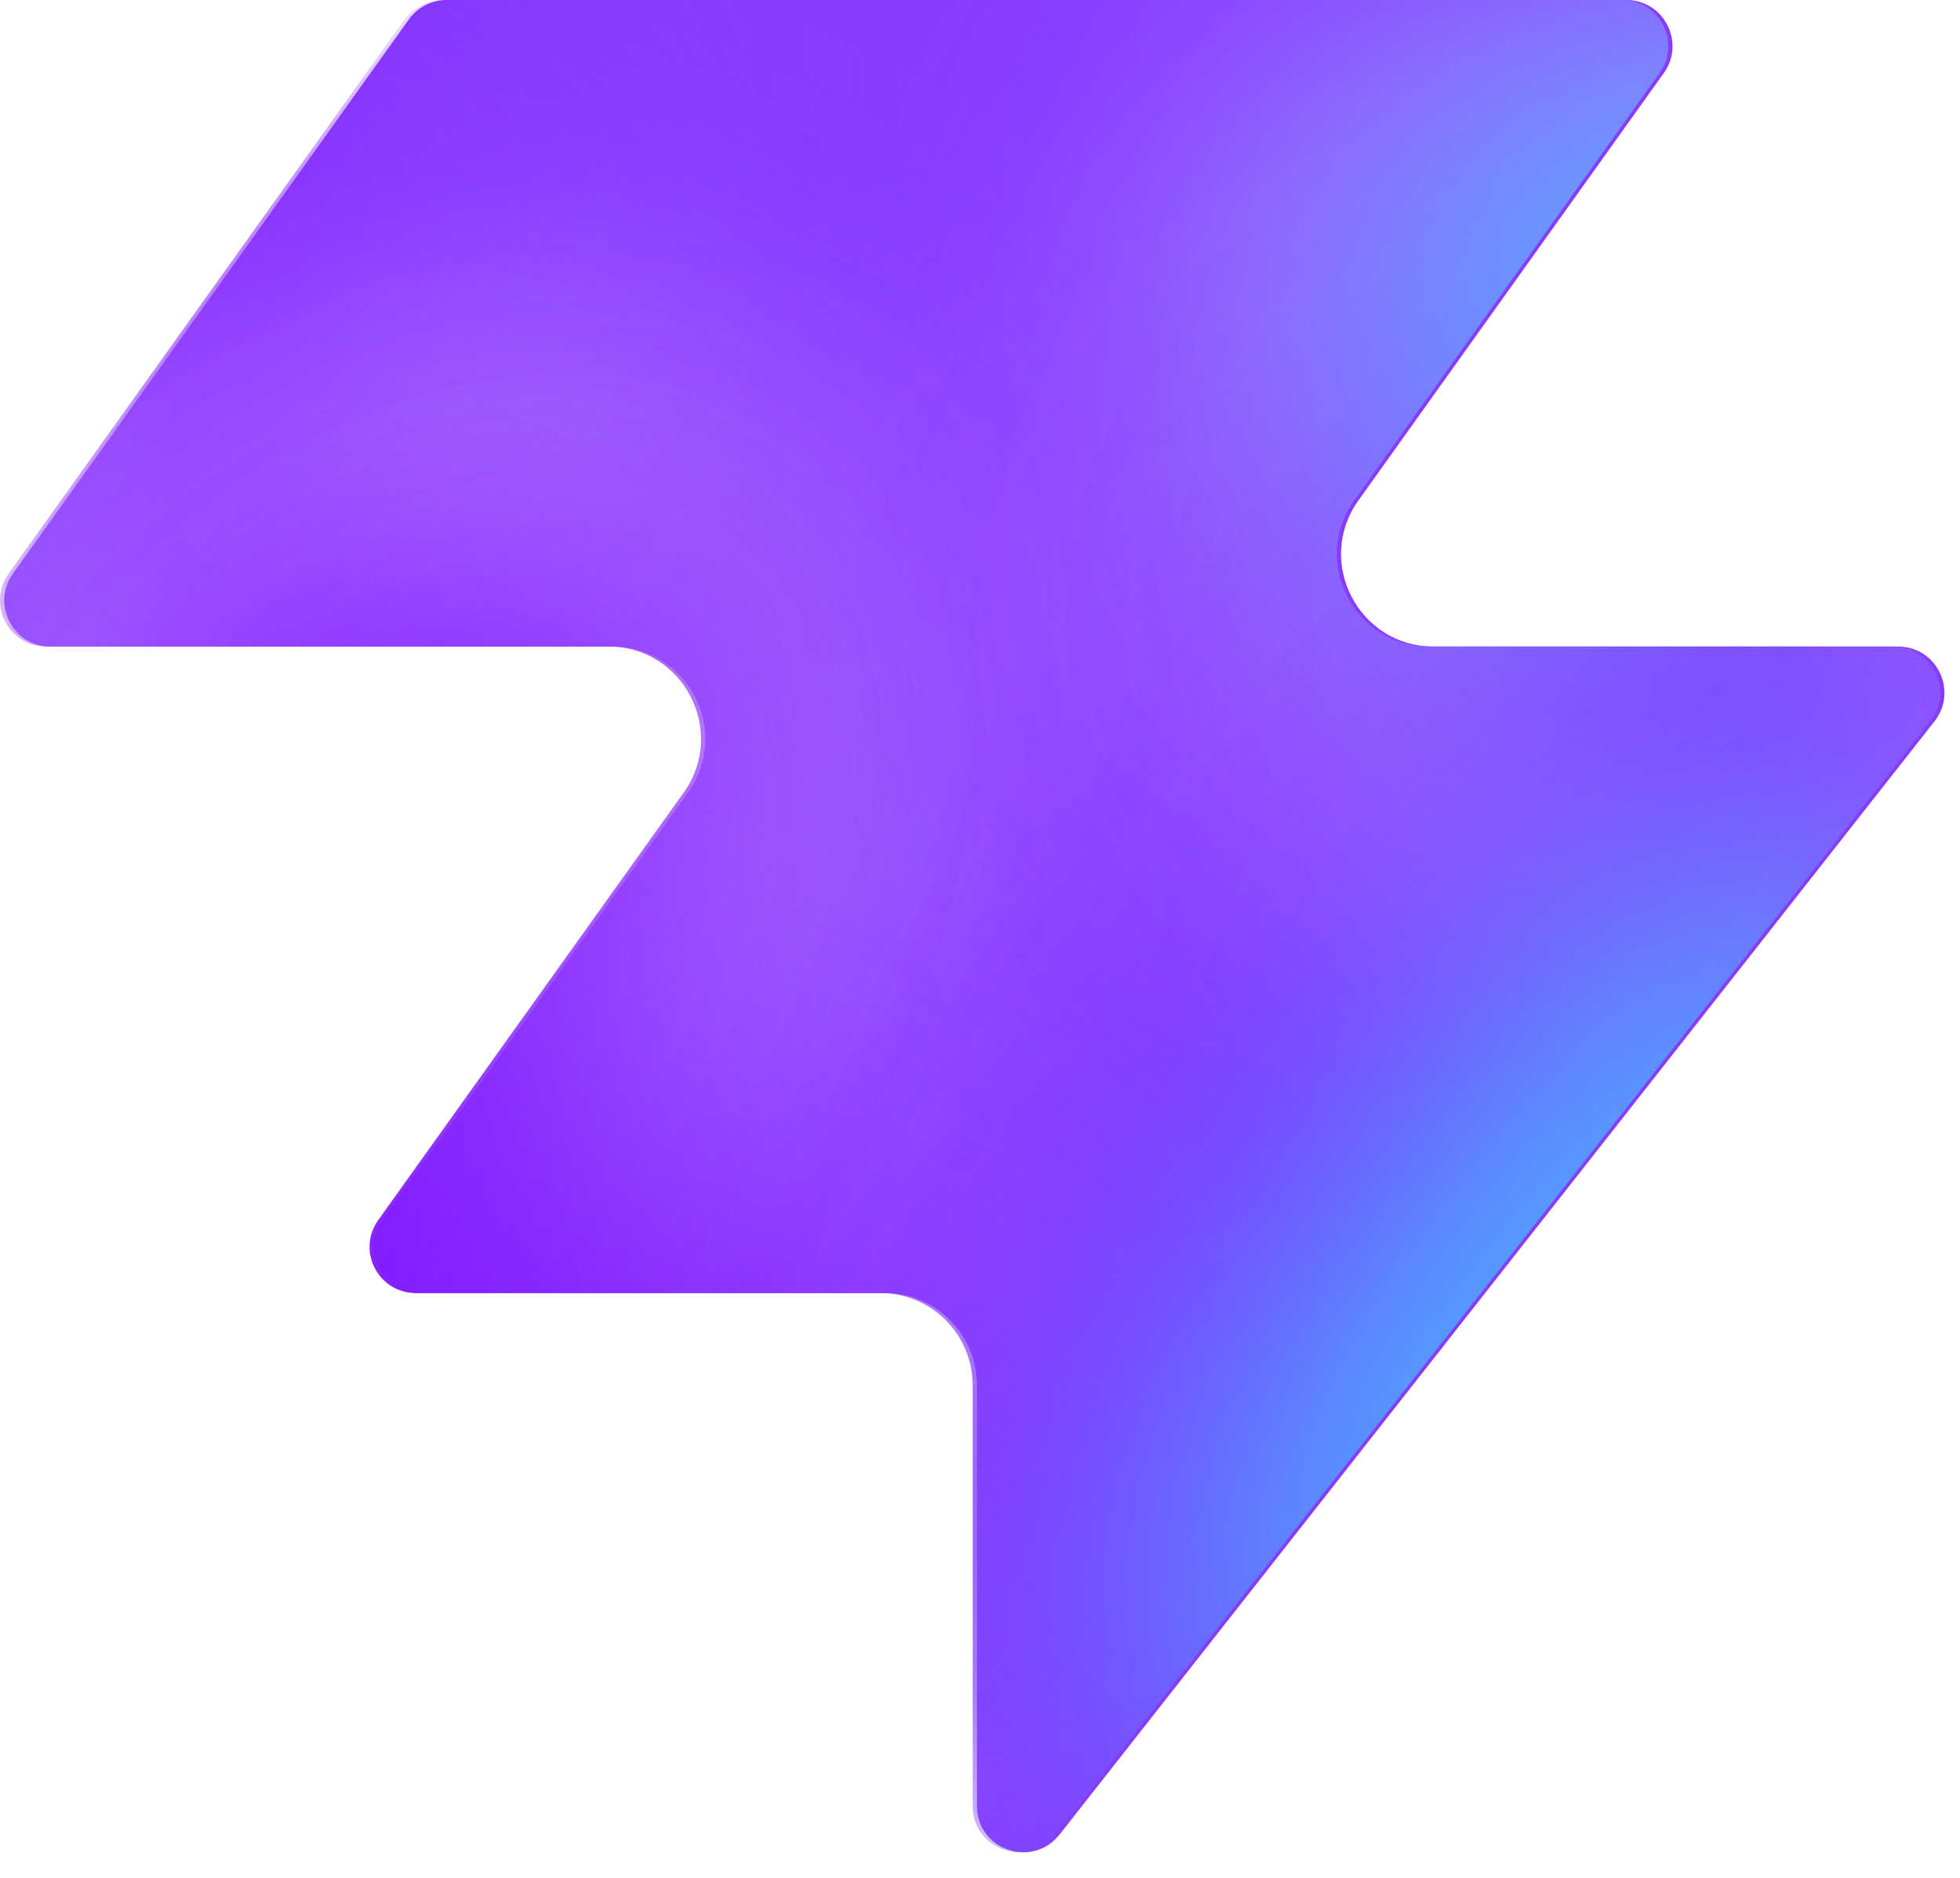
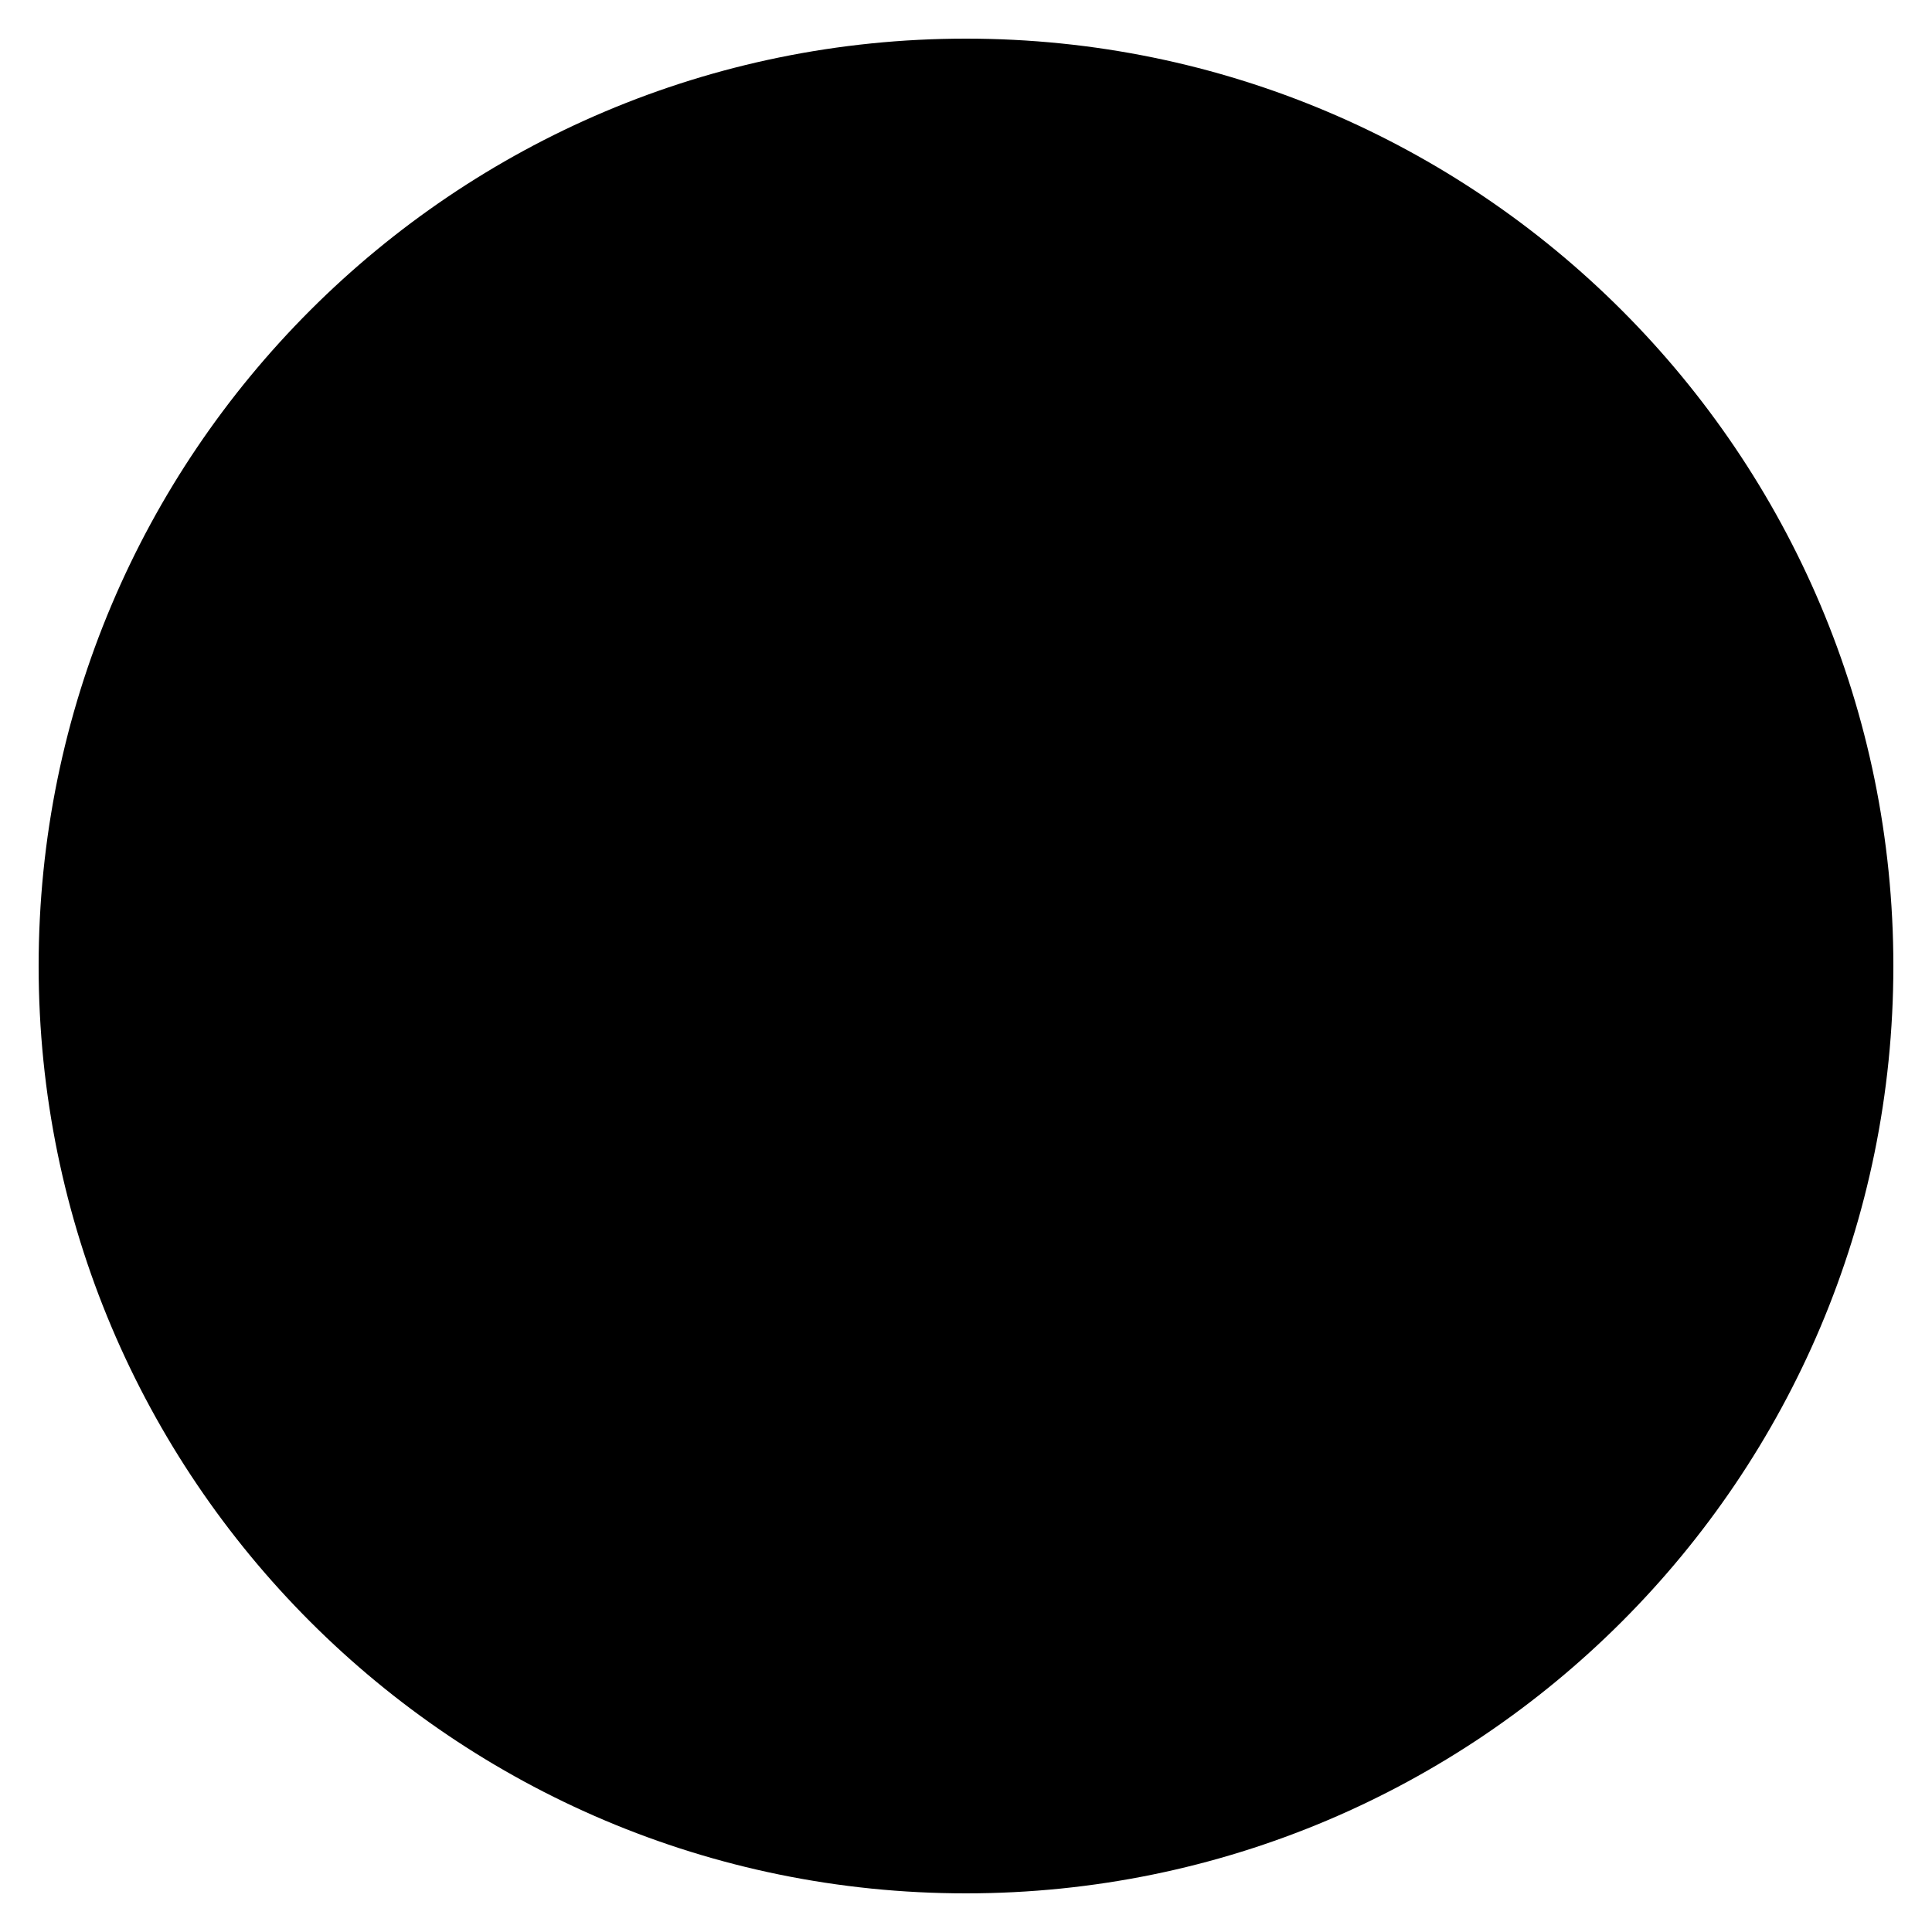
- <svg xmlns="http://www.w3.org/2000/svg" width="48" height="46" fill="none" viewBox="0 0 48 46">
-   <path fill="#863bff" d="M25.946 44.938c-.664.845-2.021.375-2.021-.698V33.937a2.26 2.26 0 0 0-2.262-2.262H10.287c-.92 0-1.456-1.04-.92-1.788l7.48-10.471c1.07-1.497 0-3.578-1.842-3.578H1.237c-.92 0-1.456-1.04-.92-1.788L10.013.474c.214-.297.556-.474.92-.474h28.894c.92 0 1.456 1.04.92 1.788l-7.48 10.471c-1.07 1.498 0 3.579 1.842 3.579h11.377c.943 0 1.473 1.088.89 1.83L25.947 44.94z" style="fill:#863bff;fill:color(display-p3 .525 .23 1);fill-opacity:1" />
-   <mask id="a" width="48" height="46" x="0" y="0" maskUnits="userSpaceOnUse" style="mask-type:alpha">
-     <path fill="#000" d="M25.842 44.938c-.664.844-2.021.375-2.021-.698V33.937a2.26 2.26 0 0 0-2.262-2.262H10.183c-.92 0-1.456-1.04-.92-1.788l7.48-10.471c1.07-1.498 0-3.579-1.842-3.579H1.133c-.92 0-1.456-1.04-.92-1.787L9.91.473c.214-.297.556-.474.92-.474h28.894c.92 0 1.456 1.04.92 1.788l-7.48 10.471c-1.07 1.498 0 3.578 1.842 3.578h11.377c.943 0 1.473 1.088.89 1.832L25.843 44.94z" style="fill:#000;fill-opacity:1" />
-   </mask>
-   <g mask="url(#a)">
-     <g filter="url(#b)">
-       <ellipse cx="5.508" cy="14.704" fill="#ede6ff" rx="5.508" ry="14.704" style="fill:#ede6ff;fill:color(display-p3 .927 .903 1);fill-opacity:1" transform="matrix(.00324 1 1 -.00324 -4.47 31.516)" />
-     </g>
-     <g filter="url(#c)">
-       <ellipse cx="10.399" cy="29.851" fill="#ede6ff" rx="10.399" ry="29.851" style="fill:#ede6ff;fill:color(display-p3 .927 .903 1);fill-opacity:1" transform="matrix(.00324 1 1 -.00324 -39.328 7.883)" />
-     </g>
-     <g filter="url(#d)">
-       <ellipse cx="5.508" cy="30.487" fill="#7e14ff" rx="5.508" ry="30.487" style="fill:#7e14ff;fill:color(display-p3 .492 .077 1);fill-opacity:1" transform="rotate(89.814 -25.913 -14.639)scale(1 -1)" />
-     </g>
-     <g filter="url(#e)">
-       <ellipse cx="5.508" cy="30.599" fill="#7e14ff" rx="5.508" ry="30.599" style="fill:#7e14ff;fill:color(display-p3 .492 .077 1);fill-opacity:1" transform="rotate(89.814 -32.644 -3.334)scale(1 -1)" />
-     </g>
-     <g filter="url(#f)">
-       <ellipse cx="5.508" cy="30.599" fill="#7e14ff" rx="5.508" ry="30.599" style="fill:#7e14ff;fill:color(display-p3 .492 .077 1);fill-opacity:1" transform="matrix(.00324 1 1 -.00324 -34.34 30.47)" />
-     </g>
-     <g filter="url(#g)">
-       <ellipse cx="14.072" cy="22.078" fill="#ede6ff" rx="14.072" ry="22.078" style="fill:#ede6ff;fill:color(display-p3 .927 .903 1);fill-opacity:1" transform="rotate(93.35 24.506 48.493)scale(-1 1)" />
-     </g>
-     <g filter="url(#h)">
-       <ellipse cx="3.47" cy="21.501" fill="#7e14ff" rx="3.47" ry="21.501" style="fill:#7e14ff;fill:color(display-p3 .492 .077 1);fill-opacity:1" transform="rotate(89.009 28.708 47.59)scale(-1 1)" />
-     </g>
-     <g filter="url(#i)">
-       <ellipse cx="3.47" cy="21.501" fill="#7e14ff" rx="3.47" ry="21.501" style="fill:#7e14ff;fill:color(display-p3 .492 .077 1);fill-opacity:1" transform="rotate(89.009 28.708 47.59)scale(-1 1)" />
-     </g>
-     <g filter="url(#j)">
-       <ellipse cx=".387" cy="8.972" fill="#7e14ff" rx="4.407" ry="29.108" style="fill:#7e14ff;fill:color(display-p3 .492 .077 1);fill-opacity:1" transform="rotate(39.51 .387 8.972)" />
-     </g>
-     <g filter="url(#k)">
-       <ellipse cx="47.523" cy="-6.092" fill="#7e14ff" rx="4.407" ry="29.108" style="fill:#7e14ff;fill:color(display-p3 .492 .077 1);fill-opacity:1" transform="rotate(37.892 47.523 -6.092)" />
-     </g>
-     <g filter="url(#l)">
-       <ellipse cx="41.412" cy="6.333" fill="#47bfff" rx="5.971" ry="9.665" style="fill:#47bfff;fill:color(display-p3 .28 .748 1);fill-opacity:1" transform="rotate(37.892 41.412 6.333)" />
-     </g>
-     <g filter="url(#m)">
-       <ellipse cx="-1.879" cy="38.332" fill="#7e14ff" rx="4.407" ry="29.108" style="fill:#7e14ff;fill:color(display-p3 .492 .077 1);fill-opacity:1" transform="rotate(37.892 -1.88 38.332)" />
-     </g>
-     <g filter="url(#n)">
-       <ellipse cx="-1.879" cy="38.332" fill="#7e14ff" rx="4.407" ry="29.108" style="fill:#7e14ff;fill:color(display-p3 .492 .077 1);fill-opacity:1" transform="rotate(37.892 -1.88 38.332)" />
-     </g>
-     <g filter="url(#o)">
-       <ellipse cx="35.651" cy="29.907" fill="#7e14ff" rx="4.407" ry="29.108" style="fill:#7e14ff;fill:color(display-p3 .492 .077 1);fill-opacity:1" transform="rotate(37.892 35.651 29.907)" />
-     </g>
-     <g filter="url(#p)">
-       <ellipse cx="38.418" cy="32.4" fill="#47bfff" rx="5.971" ry="15.297" style="fill:#47bfff;fill:color(display-p3 .28 .748 1);fill-opacity:1" transform="rotate(37.892 38.418 32.4)" />
-     </g>
-   </g>
-   <defs>
-     <filter id="b" width="60.045" height="41.654" x="-19.77" y="16.149" color-interpolation-filters="sRGB" filterUnits="userSpaceOnUse">
-       <feFlood flood-opacity="0" result="BackgroundImageFix" />
-       <feBlend in="SourceGraphic" in2="BackgroundImageFix" result="shape" />
-       <feGaussianBlur result="effect1_foregroundBlur_2002_17158" stdDeviation="7.659" />
-     </filter>
-     <filter id="c" width="90.34" height="51.437" x="-54.613" y="-7.533" color-interpolation-filters="sRGB" filterUnits="userSpaceOnUse">
-       <feFlood flood-opacity="0" result="BackgroundImageFix" />
-       <feBlend in="SourceGraphic" in2="BackgroundImageFix" result="shape" />
-       <feGaussianBlur result="effect1_foregroundBlur_2002_17158" stdDeviation="7.659" />
-     </filter>
-     <filter id="d" width="79.355" height="29.4" x="-49.64" y="2.03" color-interpolation-filters="sRGB" filterUnits="userSpaceOnUse">
-       <feFlood flood-opacity="0" result="BackgroundImageFix" />
-       <feBlend in="SourceGraphic" in2="BackgroundImageFix" result="shape" />
-       <feGaussianBlur result="effect1_foregroundBlur_2002_17158" stdDeviation="4.596" />
-     </filter>
-     <filter id="e" width="79.579" height="29.4" x="-45.045" y="20.029" color-interpolation-filters="sRGB" filterUnits="userSpaceOnUse">
-       <feFlood flood-opacity="0" result="BackgroundImageFix" />
-       <feBlend in="SourceGraphic" in2="BackgroundImageFix" result="shape" />
-       <feGaussianBlur result="effect1_foregroundBlur_2002_17158" stdDeviation="4.596" />
-     </filter>
-     <filter id="f" width="79.579" height="29.4" x="-43.513" y="21.178" color-interpolation-filters="sRGB" filterUnits="userSpaceOnUse">
-       <feFlood flood-opacity="0" result="BackgroundImageFix" />
-       <feBlend in="SourceGraphic" in2="BackgroundImageFix" result="shape" />
-       <feGaussianBlur result="effect1_foregroundBlur_2002_17158" stdDeviation="4.596" />
-     </filter>
-     <filter id="g" width="74.749" height="58.852" x="15.756" y="-17.901" color-interpolation-filters="sRGB" filterUnits="userSpaceOnUse">
-       <feFlood flood-opacity="0" result="BackgroundImageFix" />
-       <feBlend in="SourceGraphic" in2="BackgroundImageFix" result="shape" />
-       <feGaussianBlur result="effect1_foregroundBlur_2002_17158" stdDeviation="7.659" />
-     </filter>
-     <filter id="h" width="61.377" height="25.362" x="23.548" y="2.284" color-interpolation-filters="sRGB" filterUnits="userSpaceOnUse">
-       <feFlood flood-opacity="0" result="BackgroundImageFix" />
-       <feBlend in="SourceGraphic" in2="BackgroundImageFix" result="shape" />
-       <feGaussianBlur result="effect1_foregroundBlur_2002_17158" stdDeviation="4.596" />
-     </filter>
-     <filter id="i" width="61.377" height="25.362" x="23.548" y="2.284" color-interpolation-filters="sRGB" filterUnits="userSpaceOnUse">
-       <feFlood flood-opacity="0" result="BackgroundImageFix" />
-       <feBlend in="SourceGraphic" in2="BackgroundImageFix" result="shape" />
-       <feGaussianBlur result="effect1_foregroundBlur_2002_17158" stdDeviation="4.596" />
-     </filter>
-     <filter id="j" width="56.045" height="63.649" x="-27.636" y="-22.853" color-interpolation-filters="sRGB" filterUnits="userSpaceOnUse">
-       <feFlood flood-opacity="0" result="BackgroundImageFix" />
-       <feBlend in="SourceGraphic" in2="BackgroundImageFix" result="shape" />
-       <feGaussianBlur result="effect1_foregroundBlur_2002_17158" stdDeviation="4.596" />
-     </filter>
-     <filter id="k" width="54.814" height="64.646" x="20.116" y="-38.415" color-interpolation-filters="sRGB" filterUnits="userSpaceOnUse">
-       <feFlood flood-opacity="0" result="BackgroundImageFix" />
-       <feBlend in="SourceGraphic" in2="BackgroundImageFix" result="shape" />
-       <feGaussianBlur result="effect1_foregroundBlur_2002_17158" stdDeviation="4.596" />
-     </filter>
-     <filter id="l" width="33.541" height="35.313" x="24.641" y="-11.323" color-interpolation-filters="sRGB" filterUnits="userSpaceOnUse">
-       <feFlood flood-opacity="0" result="BackgroundImageFix" />
-       <feBlend in="SourceGraphic" in2="BackgroundImageFix" result="shape" />
-       <feGaussianBlur result="effect1_foregroundBlur_2002_17158" stdDeviation="4.596" />
-     </filter>
-     <filter id="m" width="54.814" height="64.646" x="-29.286" y="6.009" color-interpolation-filters="sRGB" filterUnits="userSpaceOnUse">
-       <feFlood flood-opacity="0" result="BackgroundImageFix" />
-       <feBlend in="SourceGraphic" in2="BackgroundImageFix" result="shape" />
-       <feGaussianBlur result="effect1_foregroundBlur_2002_17158" stdDeviation="4.596" />
-     </filter>
-     <filter id="n" width="54.814" height="64.646" x="-29.286" y="6.009" color-interpolation-filters="sRGB" filterUnits="userSpaceOnUse">
-       <feFlood flood-opacity="0" result="BackgroundImageFix" />
-       <feBlend in="SourceGraphic" in2="BackgroundImageFix" result="shape" />
-       <feGaussianBlur result="effect1_foregroundBlur_2002_17158" stdDeviation="4.596" />
-     </filter>
-     <filter id="o" width="54.814" height="64.646" x="8.244" y="-2.416" color-interpolation-filters="sRGB" filterUnits="userSpaceOnUse">
-       <feFlood flood-opacity="0" result="BackgroundImageFix" />
-       <feBlend in="SourceGraphic" in2="BackgroundImageFix" result="shape" />
-       <feGaussianBlur result="effect1_foregroundBlur_2002_17158" stdDeviation="4.596" />
-     </filter>
-     <filter id="p" width="39.409" height="43.623" x="18.713" y="10.588" color-interpolation-filters="sRGB" filterUnits="userSpaceOnUse">
-       <feFlood flood-opacity="0" result="BackgroundImageFix" />
-       <feBlend in="SourceGraphic" in2="BackgroundImageFix" result="shape" />
-       <feGaussianBlur result="effect1_foregroundBlur_2002_17158" stdDeviation="4.596" />
-     </filter>
-   </defs>
+ <svg xmlns="http://www.w3.org/2000/svg" viewBox="0 0 200 200" width="200" height="200">
+   <circle cx="100" cy="100" r="96" fill="oklch(99% 0.008 85)" />
+   <circle cx="100" cy="100" r="80" fill="none" stroke="oklch(90% 0.04 200)" stroke-width="18" />
+   <circle cx="100" cy="100" r="80" fill="none" stroke="oklch(50% 0.09 200)" stroke-width="18" stroke-linecap="round" stroke-dasharray="420 502" transform="rotate(-90 100 100)" />
+   <path d="M62,104 L88,130 L140,72" fill="none" stroke="oklch(22% 0.02 55)" stroke-width="16" stroke-linecap="round" stroke-linejoin="round" />
</svg>
